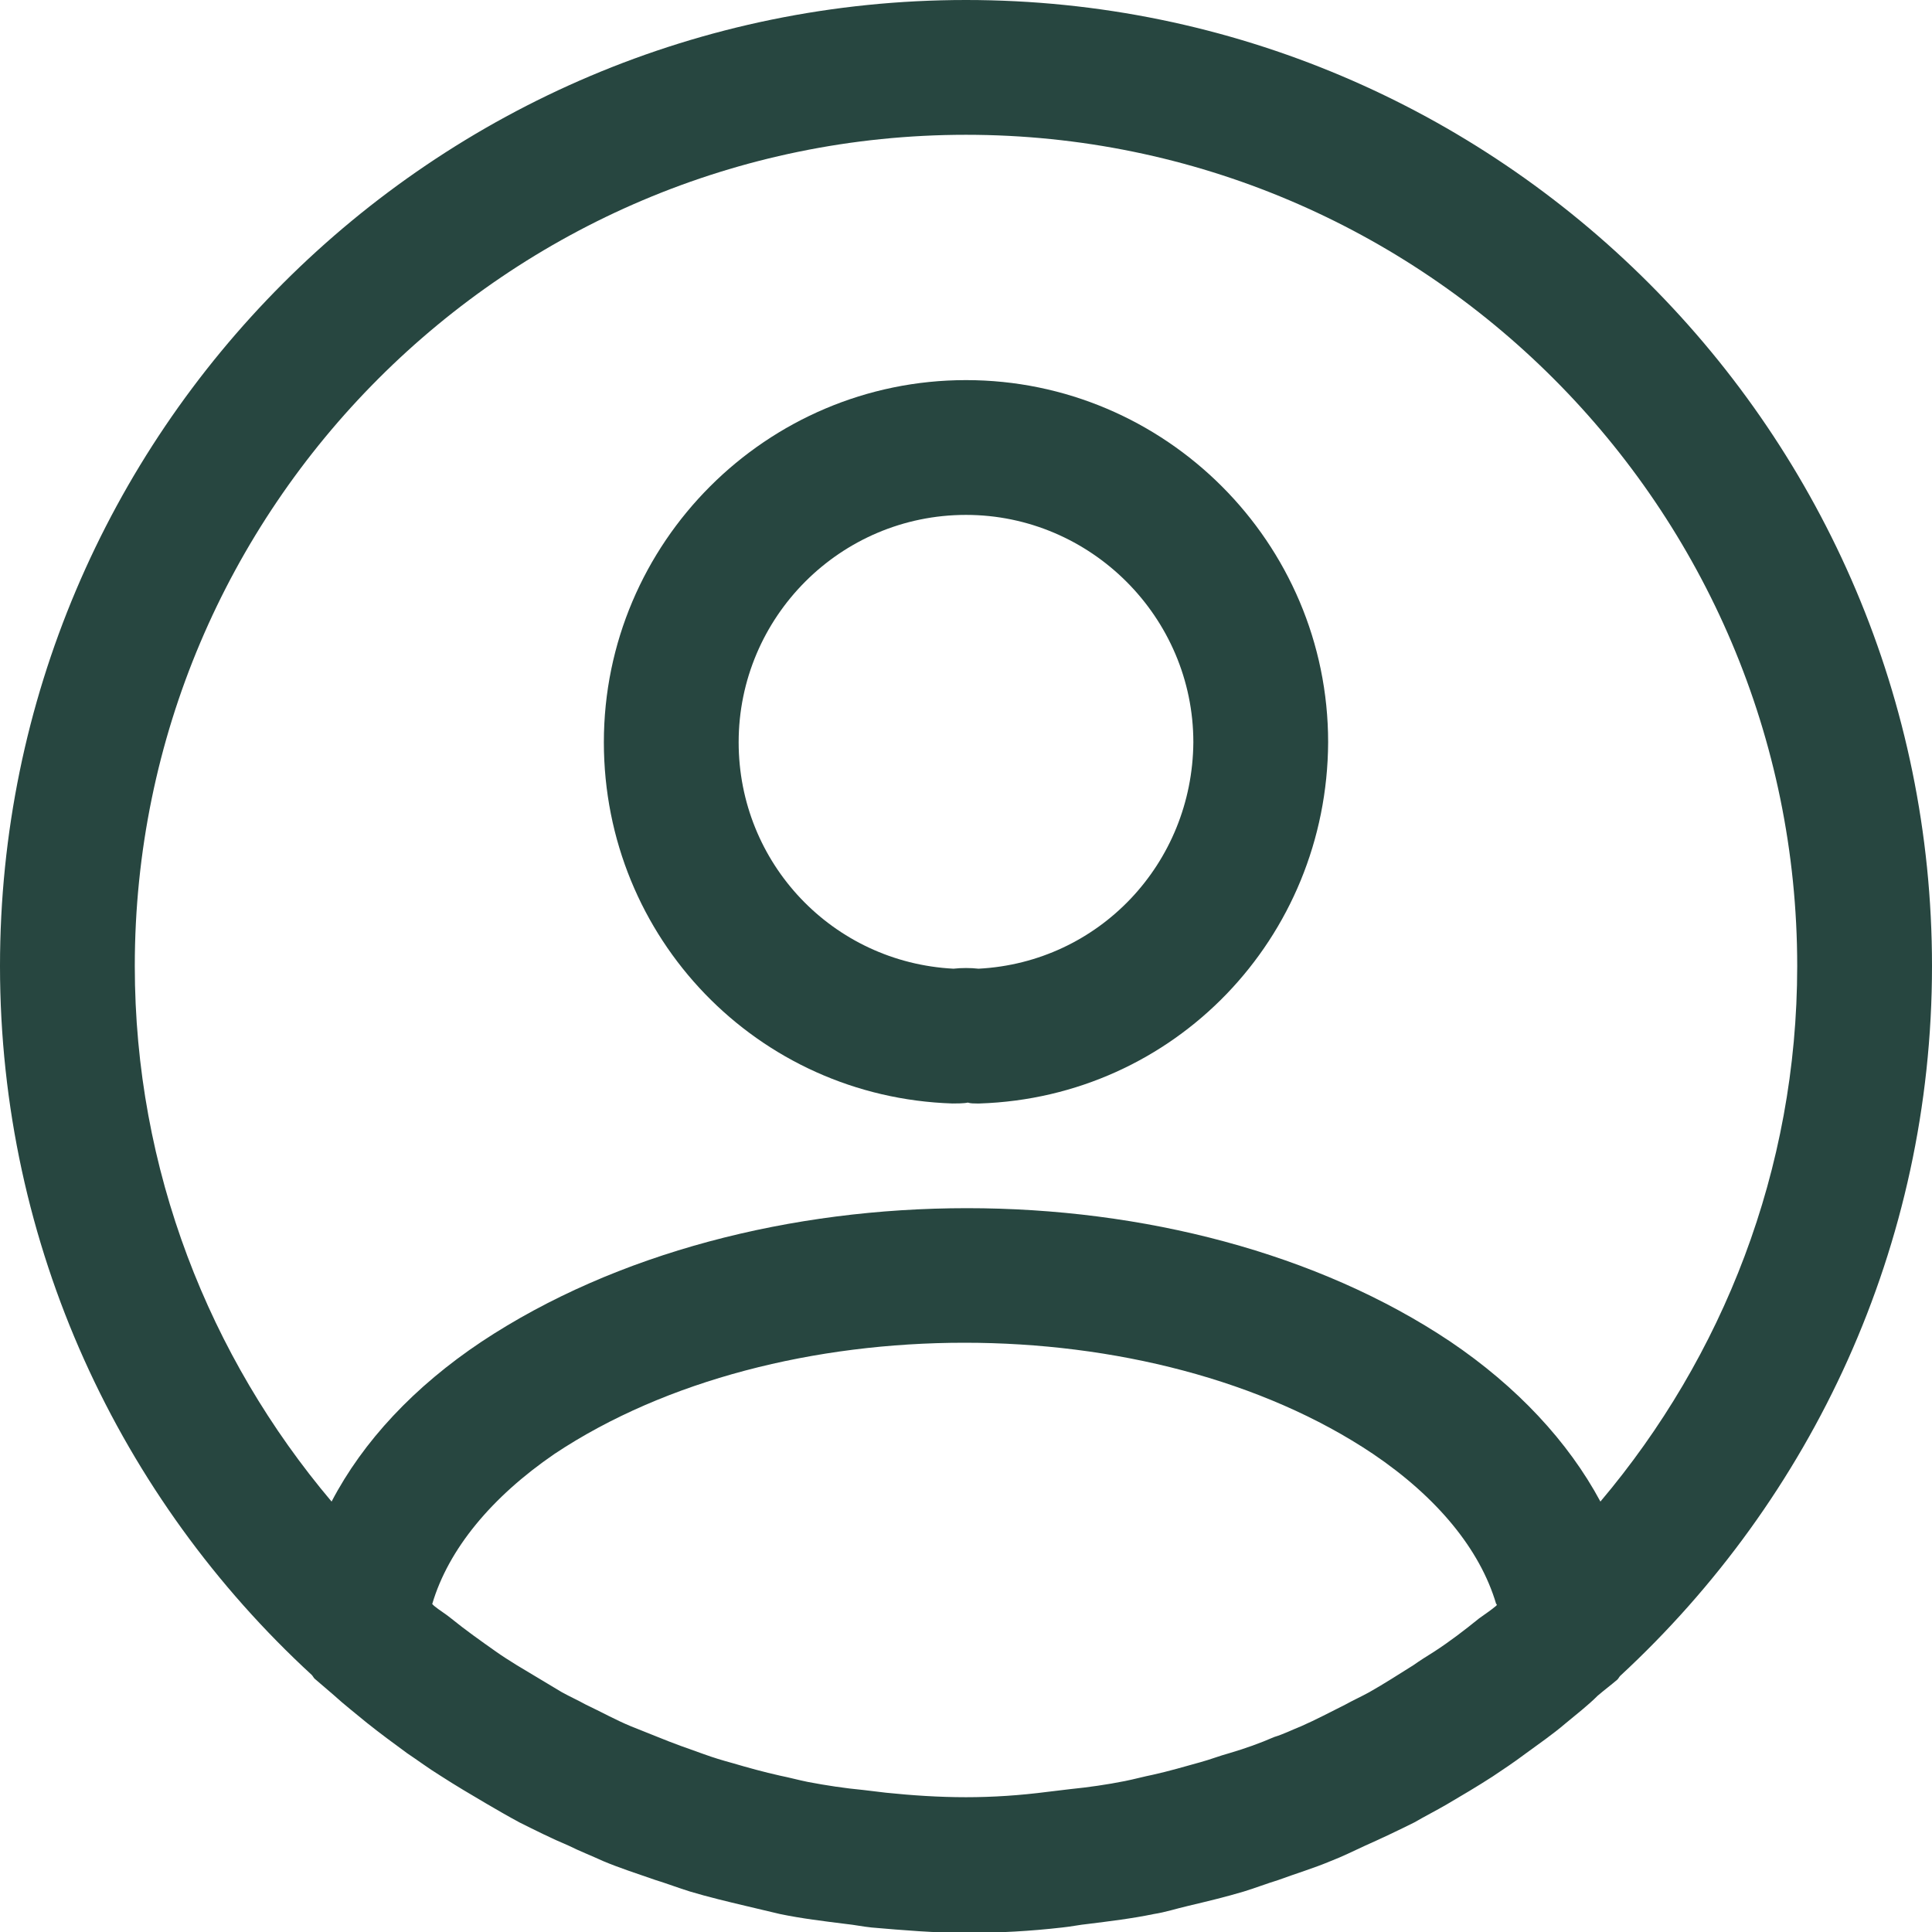
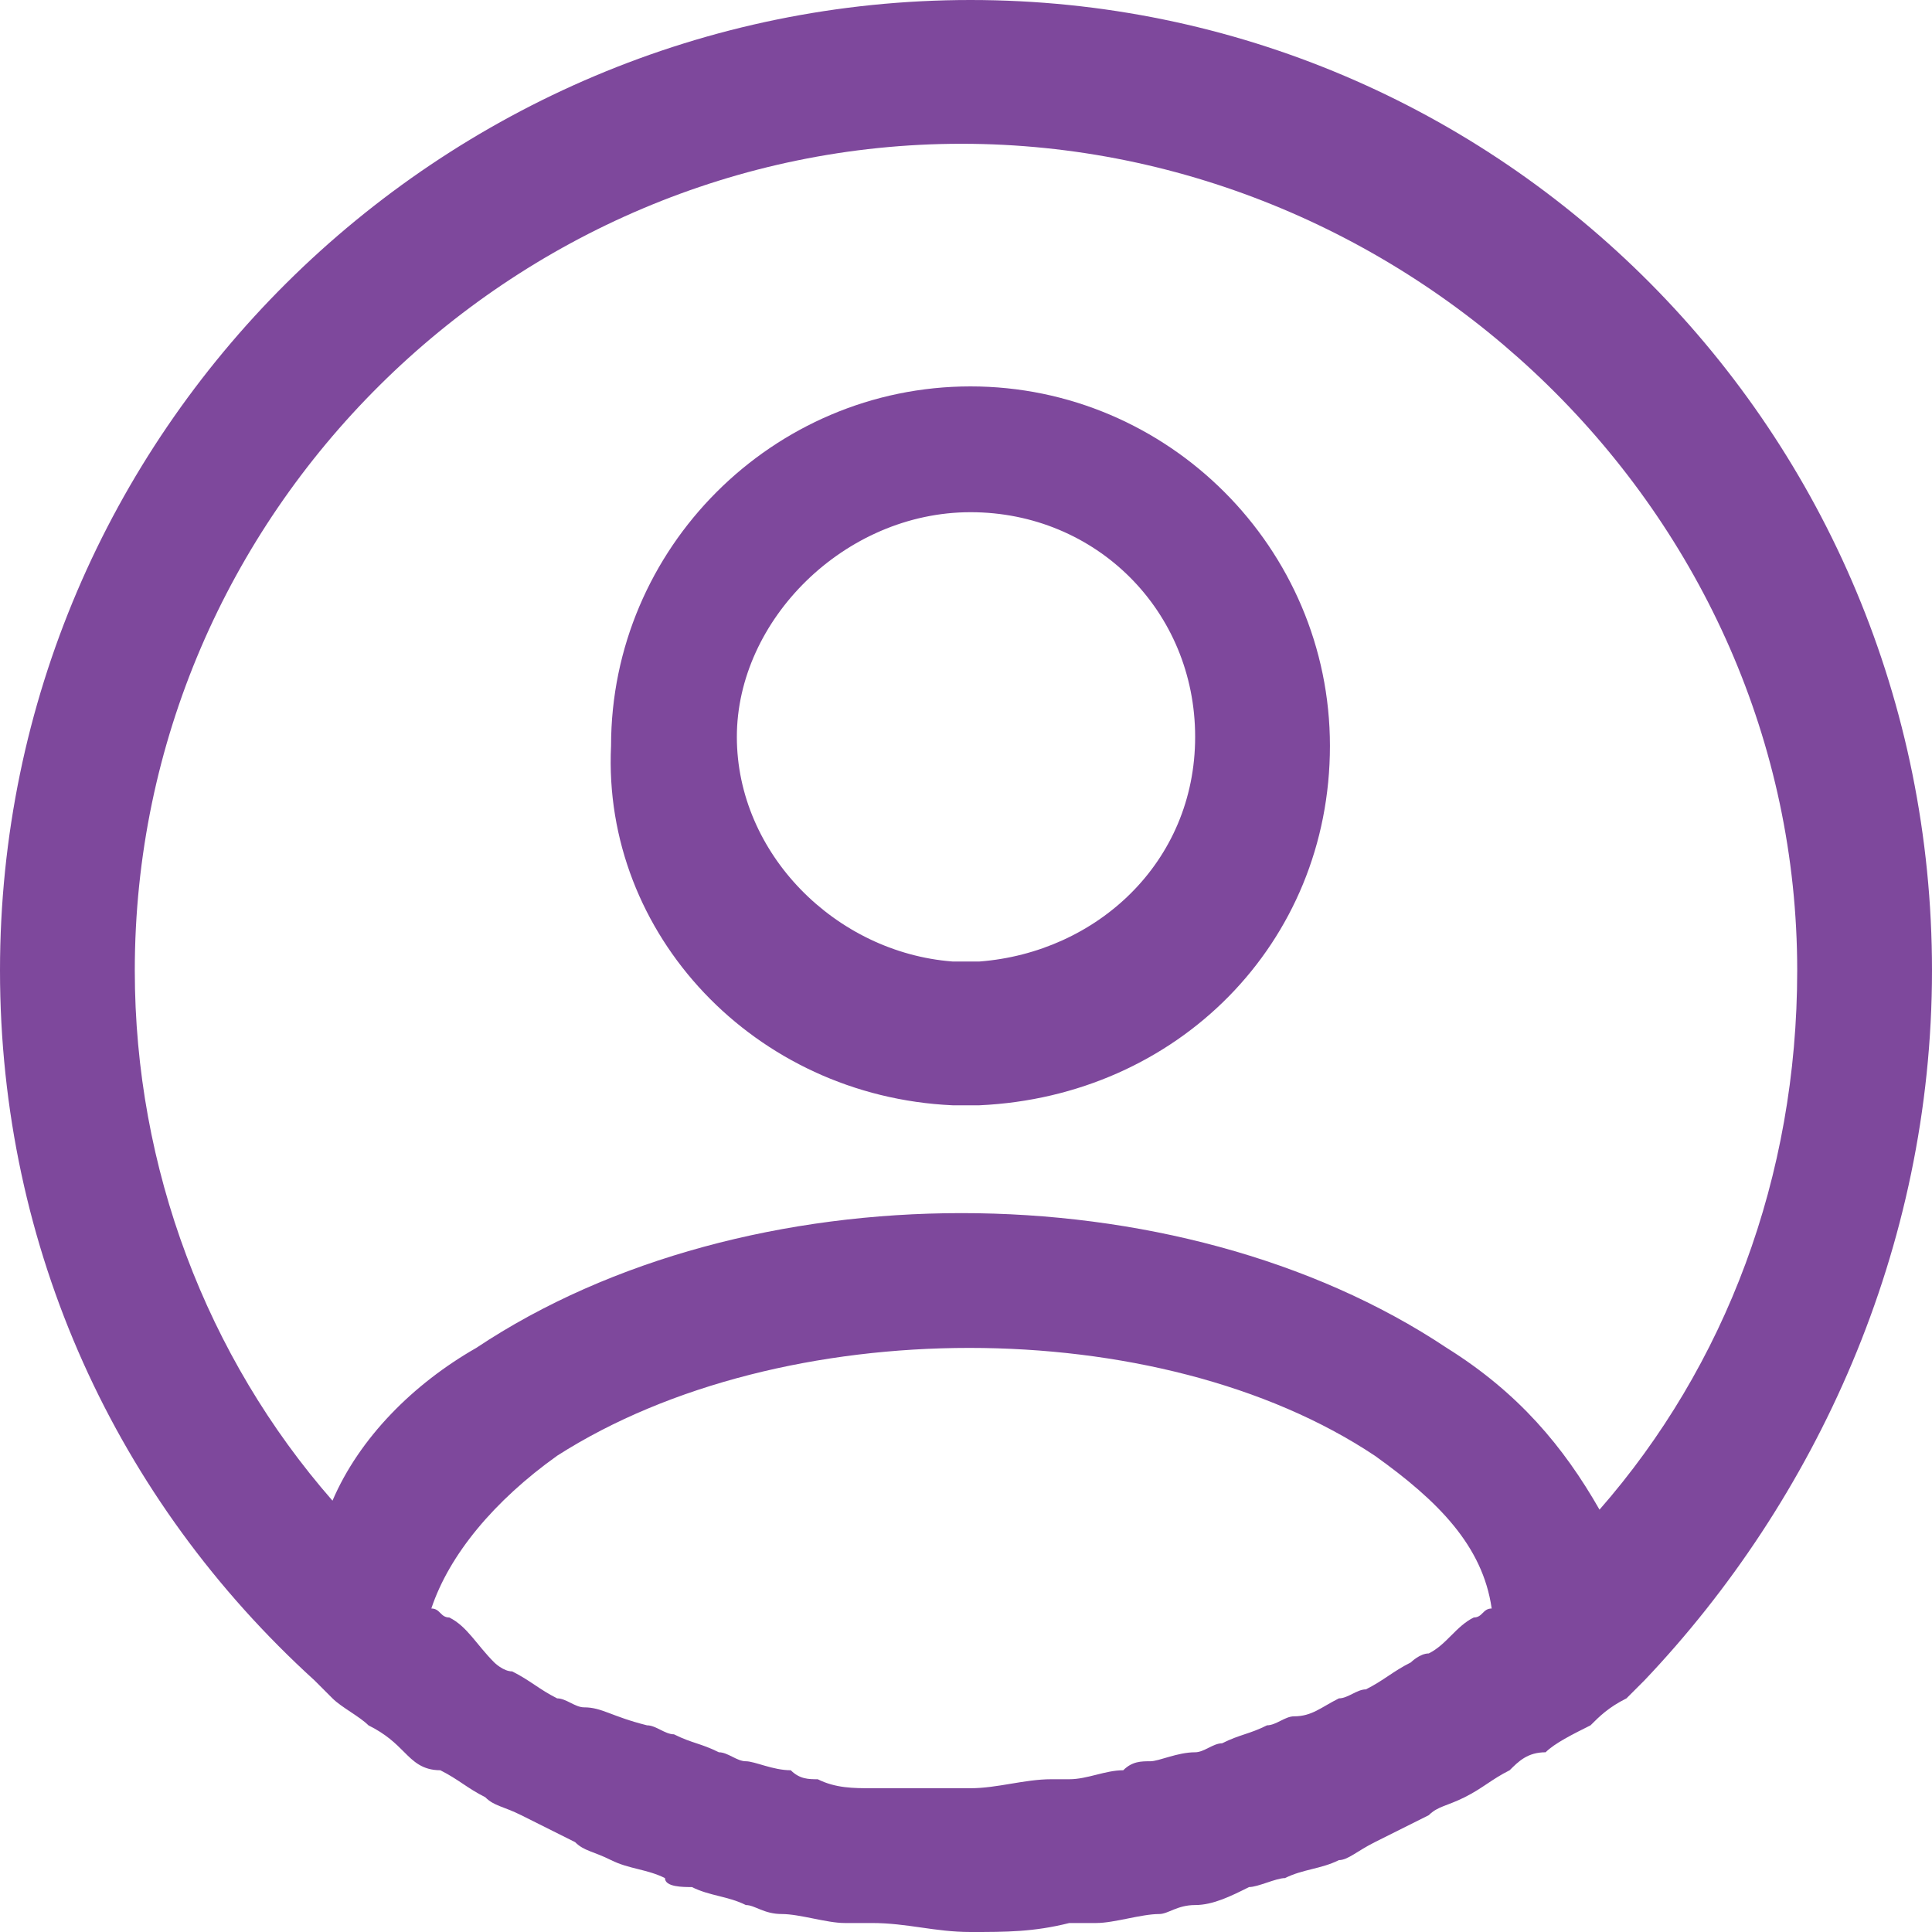
<svg xmlns="http://www.w3.org/2000/svg" xmlns:xlink="http://www.w3.org/1999/xlink" version="1.1" id="Layer_1" x="0px" y="0px" viewBox="0 0 21.5 21.5" style="enable-background:new 0 0 21.5 21.5;" xml:space="preserve">
  <style type="text/css">
- 	.st0{clip-path:url(#SVGID_00000085950419100749994810000008188216825956402852_);fill:#274640;}
+ 	.st0{clip-path:url(#SVGID_00000150090037681938280310000012082788160695911301_);fill:#7E489C;}
+ 	.st1{clip-path:url(#SVGID_00000126317512764206180280000016694595993173977767_);fill:#7E489C;}
</style>
  <g>
-     <defs>
-       <rect id="SVGID_1_" y="0" width="21.5" height="21.5" />
-     </defs>
-     <clipPath id="SVGID_00000096047040936381547900000015144587097125504440_">
-       <use xlink:href="#SVGID_1_" style="overflow:visible;" />
-     </clipPath>
-     <path style="clip-path:url(#SVGID_00000096047040936381547900000015144587097125504440_);fill:#274640;" d="M10.6,12.28   c0.04,0,0.13,0,0.17-0.01c0.03,0.01,0.07,0.01,0.1,0.01h0.03c2.17-0.07,3.87-1.84,3.88-4.02c0-2.22-1.81-4.03-4.03-4.03   S6.72,6.04,6.72,8.26C6.72,10.44,8.43,12.21,10.6,12.28 M10.75,5.73c1.39,0,2.53,1.14,2.53,2.53c-0.01,1.35-1.05,2.45-2.39,2.52   c-0.09-0.01-0.19-0.01-0.28,0c-1.34-0.07-2.39-1.17-2.39-2.52C8.22,6.87,9.35,5.73,10.75,5.73" />
-     <path style="clip-path:url(#SVGID_00000096047040936381547900000015144587097125504440_);fill:#274640;" d="M21.5,10.75   C21.5,4.82,16.68,0,10.75,0C4.82,0,0,4.82,0,10.75c0,3.12,1.34,5.93,3.47,7.89c0.01,0.01,0.02,0.03,0.03,0.04   c0.07,0.06,0.14,0.12,0.21,0.18c0.12,0.11,0.25,0.21,0.37,0.31c0.15,0.12,0.3,0.23,0.45,0.34c0.12,0.08,0.24,0.17,0.37,0.25   c0.17,0.11,0.34,0.21,0.51,0.31c0.12,0.07,0.24,0.14,0.37,0.21c0.18,0.09,0.36,0.18,0.55,0.26c0.12,0.06,0.25,0.11,0.38,0.17   c0.19,0.08,0.38,0.14,0.58,0.21c0.13,0.04,0.26,0.09,0.39,0.13c0.2,0.06,0.41,0.11,0.62,0.16c0.13,0.03,0.25,0.06,0.38,0.09   c0.24,0.05,0.49,0.08,0.73,0.11c0.1,0.01,0.19,0.03,0.29,0.04c0.35,0.03,0.7,0.06,1.06,0.06c0.36,0,0.71-0.02,1.06-0.06   c0.1-0.01,0.19-0.03,0.29-0.04c0.24-0.03,0.49-0.06,0.73-0.11c0.13-0.02,0.25-0.06,0.38-0.09c0.21-0.05,0.42-0.1,0.62-0.16   c0.13-0.04,0.26-0.09,0.39-0.13c0.19-0.07,0.39-0.13,0.58-0.21c0.13-0.05,0.25-0.11,0.38-0.17c0.18-0.08,0.37-0.17,0.55-0.26   c0.12-0.07,0.24-0.13,0.36-0.2c0.17-0.1,0.34-0.2,0.51-0.31c0.12-0.08,0.24-0.16,0.36-0.25c0.15-0.11,0.31-0.22,0.45-0.34   c0.12-0.1,0.25-0.2,0.36-0.31c0.07-0.06,0.15-0.12,0.22-0.18c0.01-0.01,0.02-0.03,0.03-0.04C20.16,16.68,21.5,13.87,21.5,10.75    M1.5,10.75c0-5.1,4.15-9.25,9.25-9.25c5.1,0,9.25,4.15,9.25,9.25c0,2.27-0.83,4.35-2.19,5.96c-0.36-0.67-0.93-1.28-1.67-1.78   c-2.96-1.98-7.79-1.98-10.78,0c-0.75,0.5-1.32,1.11-1.67,1.78C2.33,15.1,1.5,13.02,1.5,10.75 M16.65,17.87   c-0.06,0.05-0.12,0.09-0.19,0.14c-0.16,0.13-0.33,0.26-0.5,0.37c-0.08,0.05-0.16,0.1-0.23,0.15c-0.16,0.1-0.33,0.21-0.49,0.3   c-0.09,0.05-0.18,0.09-0.27,0.14c-0.16,0.08-0.33,0.17-0.49,0.24c-0.1,0.04-0.2,0.09-0.3,0.12c-0.16,0.07-0.33,0.13-0.5,0.18   c-0.11,0.03-0.21,0.07-0.32,0.1c-0.18,0.05-0.35,0.1-0.53,0.14c-0.1,0.02-0.21,0.05-0.31,0.07c-0.2,0.04-0.41,0.07-0.61,0.09   c-0.08,0.01-0.16,0.02-0.25,0.03C11.35,19.98,11.05,20,10.75,20c-0.3,0-0.6-0.02-0.89-0.05c-0.08-0.01-0.16-0.02-0.25-0.03   C9.4,19.9,9.2,19.87,8.99,19.83c-0.1-0.02-0.21-0.05-0.31-0.07c-0.18-0.04-0.36-0.09-0.53-0.14c-0.11-0.03-0.21-0.06-0.32-0.1   c-0.17-0.06-0.34-0.12-0.51-0.19c-0.1-0.04-0.2-0.08-0.3-0.12c-0.17-0.07-0.33-0.16-0.5-0.24c-0.09-0.05-0.18-0.09-0.27-0.14   c-0.17-0.1-0.33-0.2-0.5-0.3c-0.08-0.05-0.16-0.1-0.23-0.15c-0.17-0.12-0.34-0.24-0.5-0.37c-0.06-0.05-0.13-0.09-0.19-0.14   c-0.01-0.01-0.01-0.01-0.02-0.02c0.18-0.61,0.66-1.19,1.36-1.67c2.48-1.65,6.65-1.65,9.11,0c0.71,0.48,1.19,1.06,1.37,1.67   C16.66,17.85,16.66,17.86,16.65,17.87" />
+     <g>
+       <defs>
+         <rect id="SVGID_1_" width="21.5" height="21.5" />
+       </defs>
+       <clipPath id="SVGID_00000034801115807493615350000010101832735343831460_">
+         <use xlink:href="#SVGID_1_" style="overflow:visible;" />
+       </clipPath>
+       <path style="clip-path:url(#SVGID_00000034801115807493615350000010101832735343831460_);fill:#7E489C;" d="M10.6,12.3    c0,0,0.1,0,0.2,0c0,0,0.1,0,0.1,0h0c2.2-0.1,3.9-1.8,3.9-4c0-2.2-1.8-4-4-4s-4,1.8-4,4C6.7,10.4,8.4,12.2,10.6,12.3 M10.8,5.7    c1.4,0,2.5,1.1,2.5,2.5c0,1.4-1.1,2.4-2.4,2.5c-0.1,0-0.2,0-0.3,0c-1.3-0.1-2.4-1.2-2.4-2.5C8.2,6.9,9.4,5.7,10.8,5.7" />
+     </g>
+     <g>
+       <defs>
+         <rect id="SVGID_00000001656718320553027940000000134665110549971586_" width="21.5" height="21.5" />
+       </defs>
+       <clipPath id="SVGID_00000139277043308851350260000015492978373164275352_">
+         <use xlink:href="#SVGID_00000001656718320553027940000000134665110549971586_" style="overflow:visible;" />
+       </clipPath>
+       <path style="clip-path:url(#SVGID_00000139277043308851350260000015492978373164275352_);fill:#7E489C;" d="M21.5,10.8    C21.5,4.8,16.7,0,10.8,0S0,4.8,0,10.8c0,3.1,1.3,5.9,3.5,7.9c0,0,0,0,0,0c0.1,0.1,0.1,0.1,0.2,0.2C3.8,19,4,19.1,4.1,19.2    c0.2,0.1,0.3,0.2,0.4,0.3c0.1,0.1,0.2,0.2,0.4,0.2c0.2,0.1,0.3,0.2,0.5,0.3c0.1,0.1,0.2,0.1,0.4,0.2c0.2,0.1,0.4,0.2,0.6,0.3    c0.1,0.1,0.2,0.1,0.4,0.2c0.2,0.1,0.4,0.1,0.6,0.2C7.4,21,7.6,21,7.7,21c0.2,0.1,0.4,0.1,0.6,0.2c0.1,0,0.2,0.1,0.4,0.1    c0.2,0,0.5,0.1,0.7,0.1c0.1,0,0.2,0,0.3,0c0.4,0,0.7,0.1,1.1,0.1c0.4,0,0.7,0,1.1-0.1c0.1,0,0.2,0,0.3,0c0.2,0,0.5-0.1,0.7-0.1    c0.1,0,0.2-0.1,0.4-0.1c0.2,0,0.4-0.1,0.6-0.2c0.1,0,0.3-0.1,0.4-0.1c0.2-0.1,0.4-0.1,0.6-0.2c0.1,0,0.2-0.1,0.4-0.2    c0.2-0.1,0.4-0.2,0.6-0.3c0.1-0.1,0.2-0.1,0.4-0.2c0.2-0.1,0.3-0.2,0.5-0.3c0.1-0.1,0.2-0.2,0.4-0.2c0.1-0.1,0.3-0.2,0.5-0.3    c0.1-0.1,0.2-0.2,0.4-0.3c0.1-0.1,0.1-0.1,0.2-0.2c0,0,0,0,0,0C20.2,16.7,21.5,13.9,21.5,10.8 M1.5,10.8c0-5.1,4.2-9.2,9.2-9.2    S20,5.7,20,10.8c0,2.3-0.8,4.4-2.2,6c-0.4-0.7-0.9-1.3-1.7-1.8c-3-2-7.8-2-10.8,0C4.6,15.4,4,16,3.7,16.7    C2.3,15.1,1.5,13,1.5,10.8 M16.6,17.9c-0.1,0-0.1,0.1-0.2,0.1c-0.2,0.1-0.3,0.3-0.5,0.4c-0.1,0-0.2,0.1-0.2,0.1    c-0.2,0.1-0.3,0.2-0.5,0.3c-0.1,0-0.2,0.1-0.3,0.1c-0.2,0.1-0.3,0.2-0.5,0.2c-0.1,0-0.2,0.1-0.3,0.1c-0.2,0.1-0.3,0.1-0.5,0.2    c-0.1,0-0.2,0.1-0.3,0.1c-0.2,0-0.4,0.1-0.5,0.1c-0.1,0-0.2,0-0.3,0.1c-0.2,0-0.4,0.1-0.6,0.1c-0.1,0-0.2,0-0.2,0    c-0.3,0-0.6,0.1-0.9,0.1s-0.6,0-0.9,0c-0.1,0-0.2,0-0.2,0c-0.2,0-0.4,0-0.6-0.1c-0.1,0-0.2,0-0.3-0.1c-0.2,0-0.4-0.1-0.5-0.1    c-0.1,0-0.2-0.1-0.3-0.1c-0.2-0.1-0.3-0.1-0.5-0.2c-0.1,0-0.2-0.1-0.3-0.1C6.8,19.1,6.7,19,6.5,19c-0.1,0-0.2-0.1-0.3-0.1    c-0.2-0.1-0.3-0.2-0.5-0.3c-0.1,0-0.2-0.1-0.2-0.1C5.3,18.3,5.2,18.1,5,18c-0.1,0-0.1-0.1-0.2-0.1c0,0,0,0,0,0    c0.2-0.6,0.7-1.2,1.4-1.7c2.5-1.6,6.7-1.6,9.1,0C16,16.7,16.5,17.2,16.6,17.9C16.7,17.9,16.7,17.9,16.6,17.9" />
+     </g>
  </g>
</svg>
